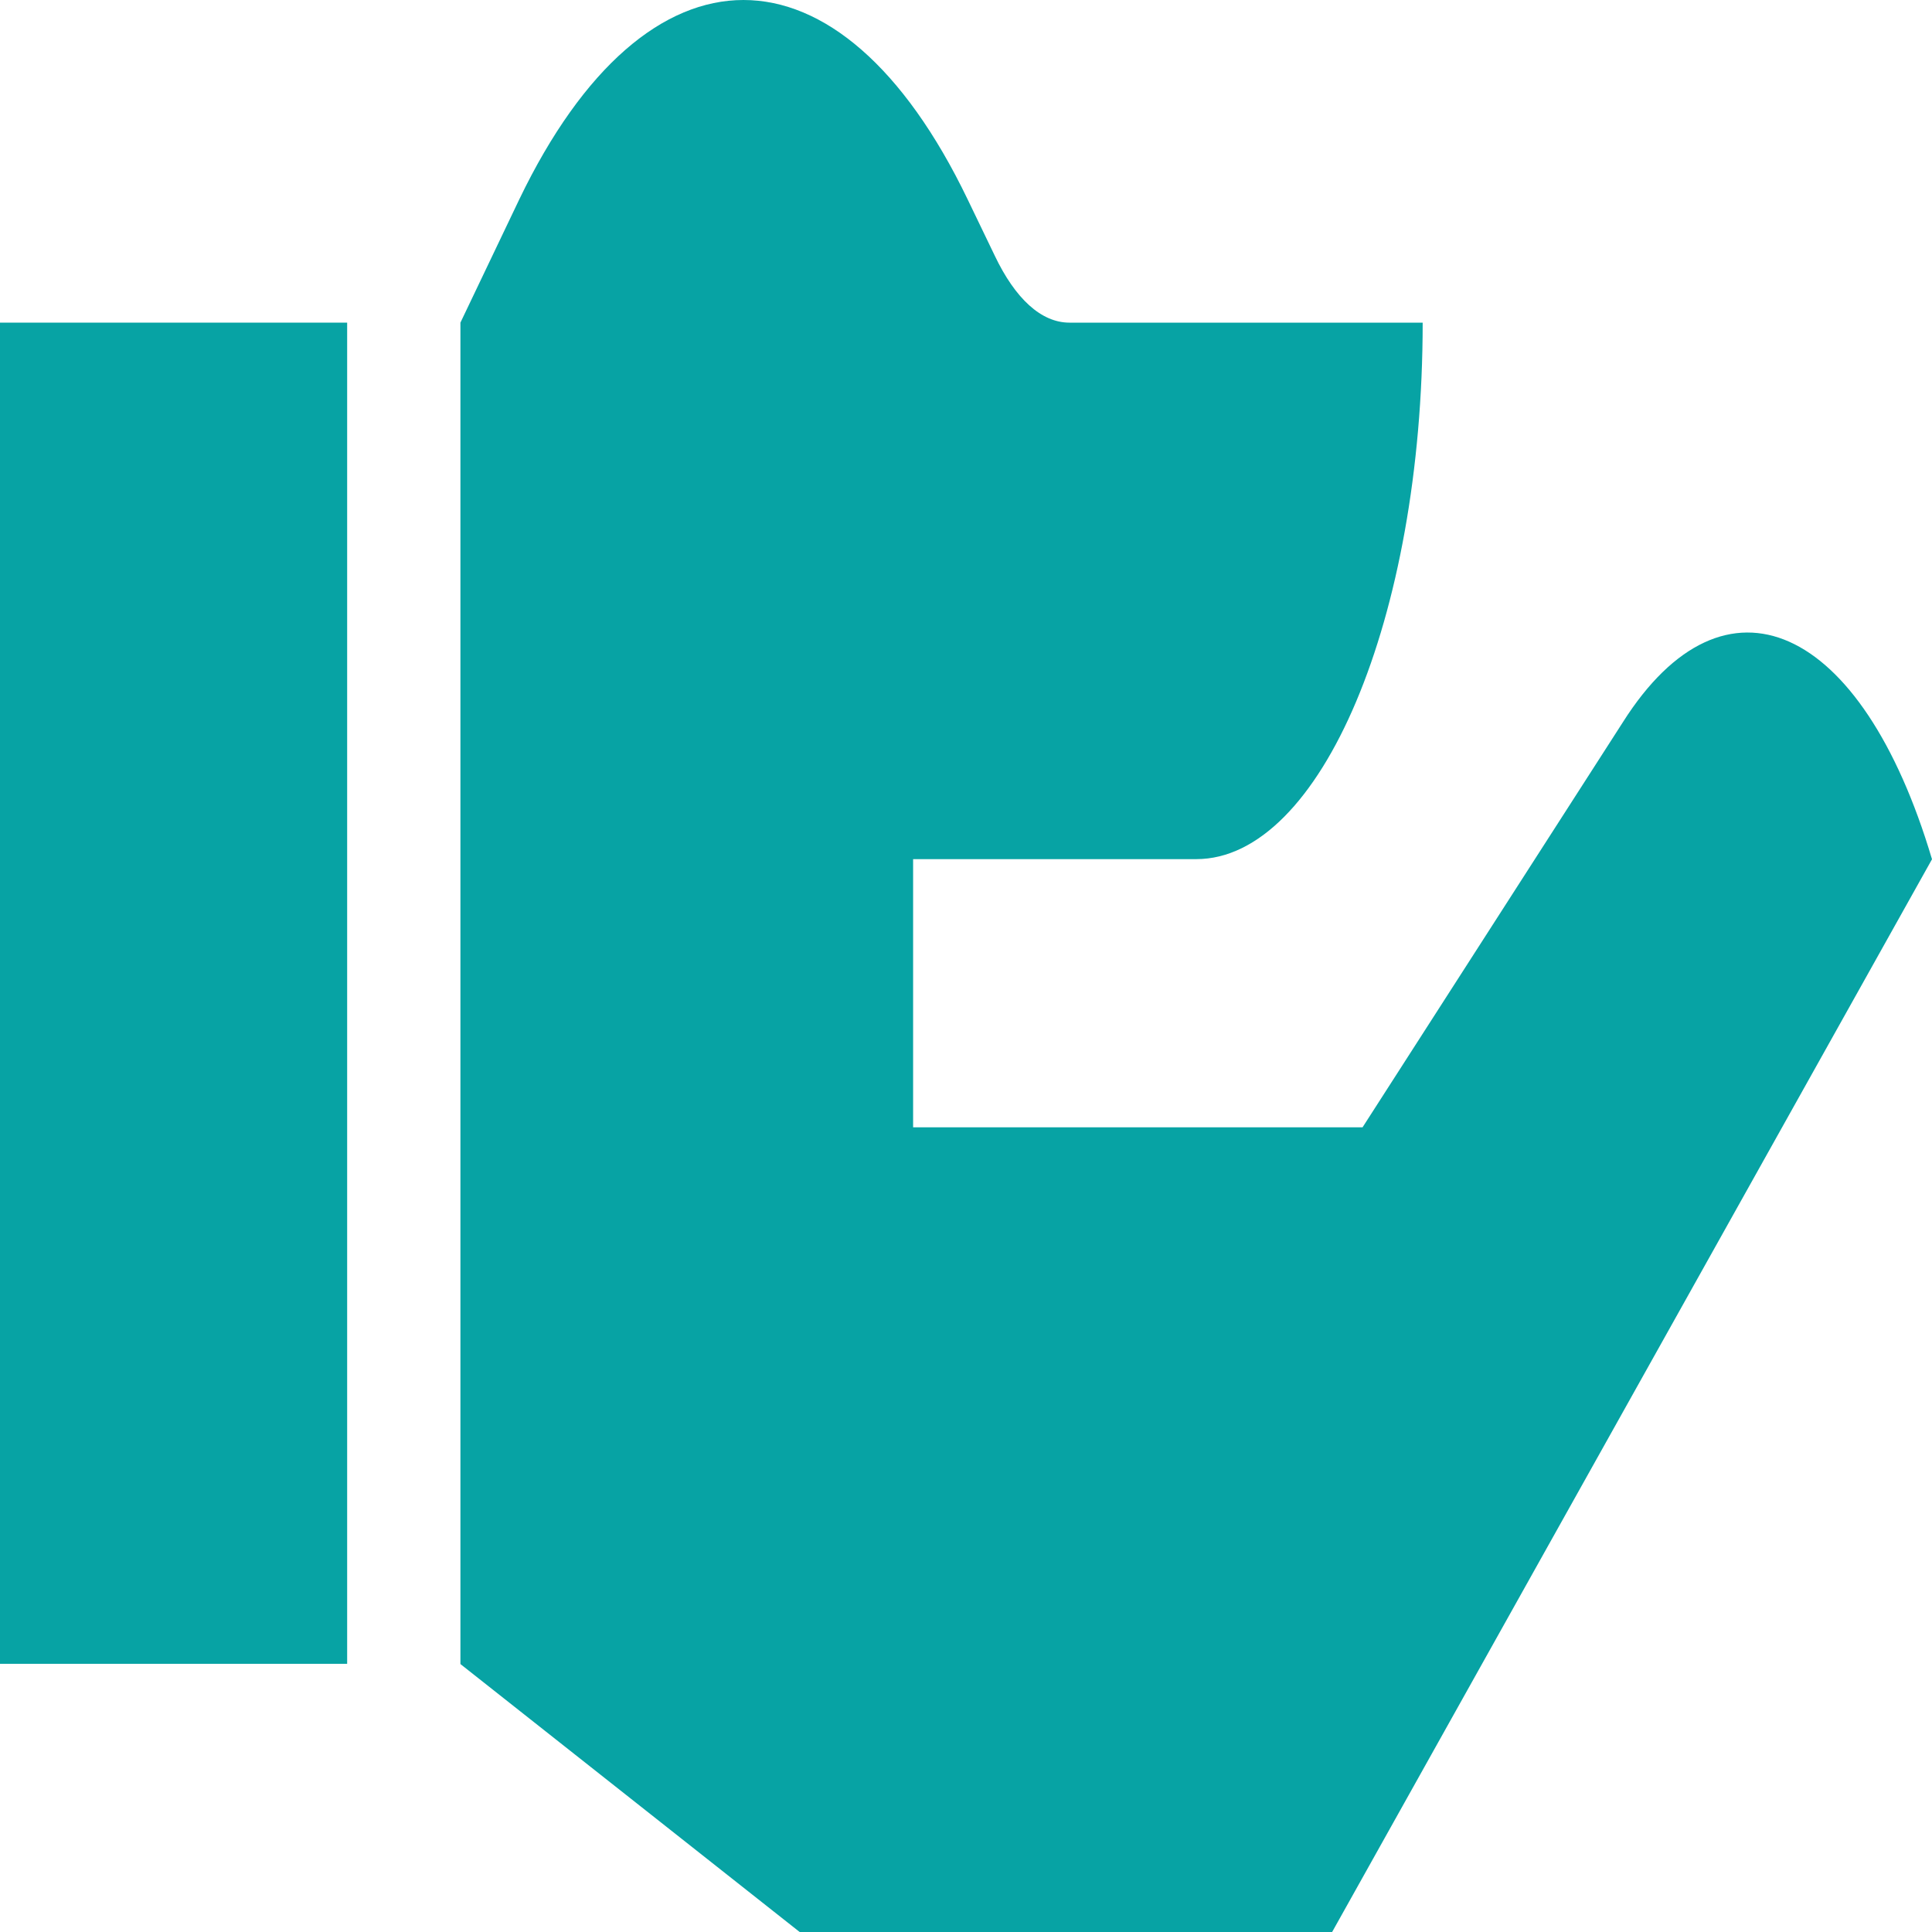
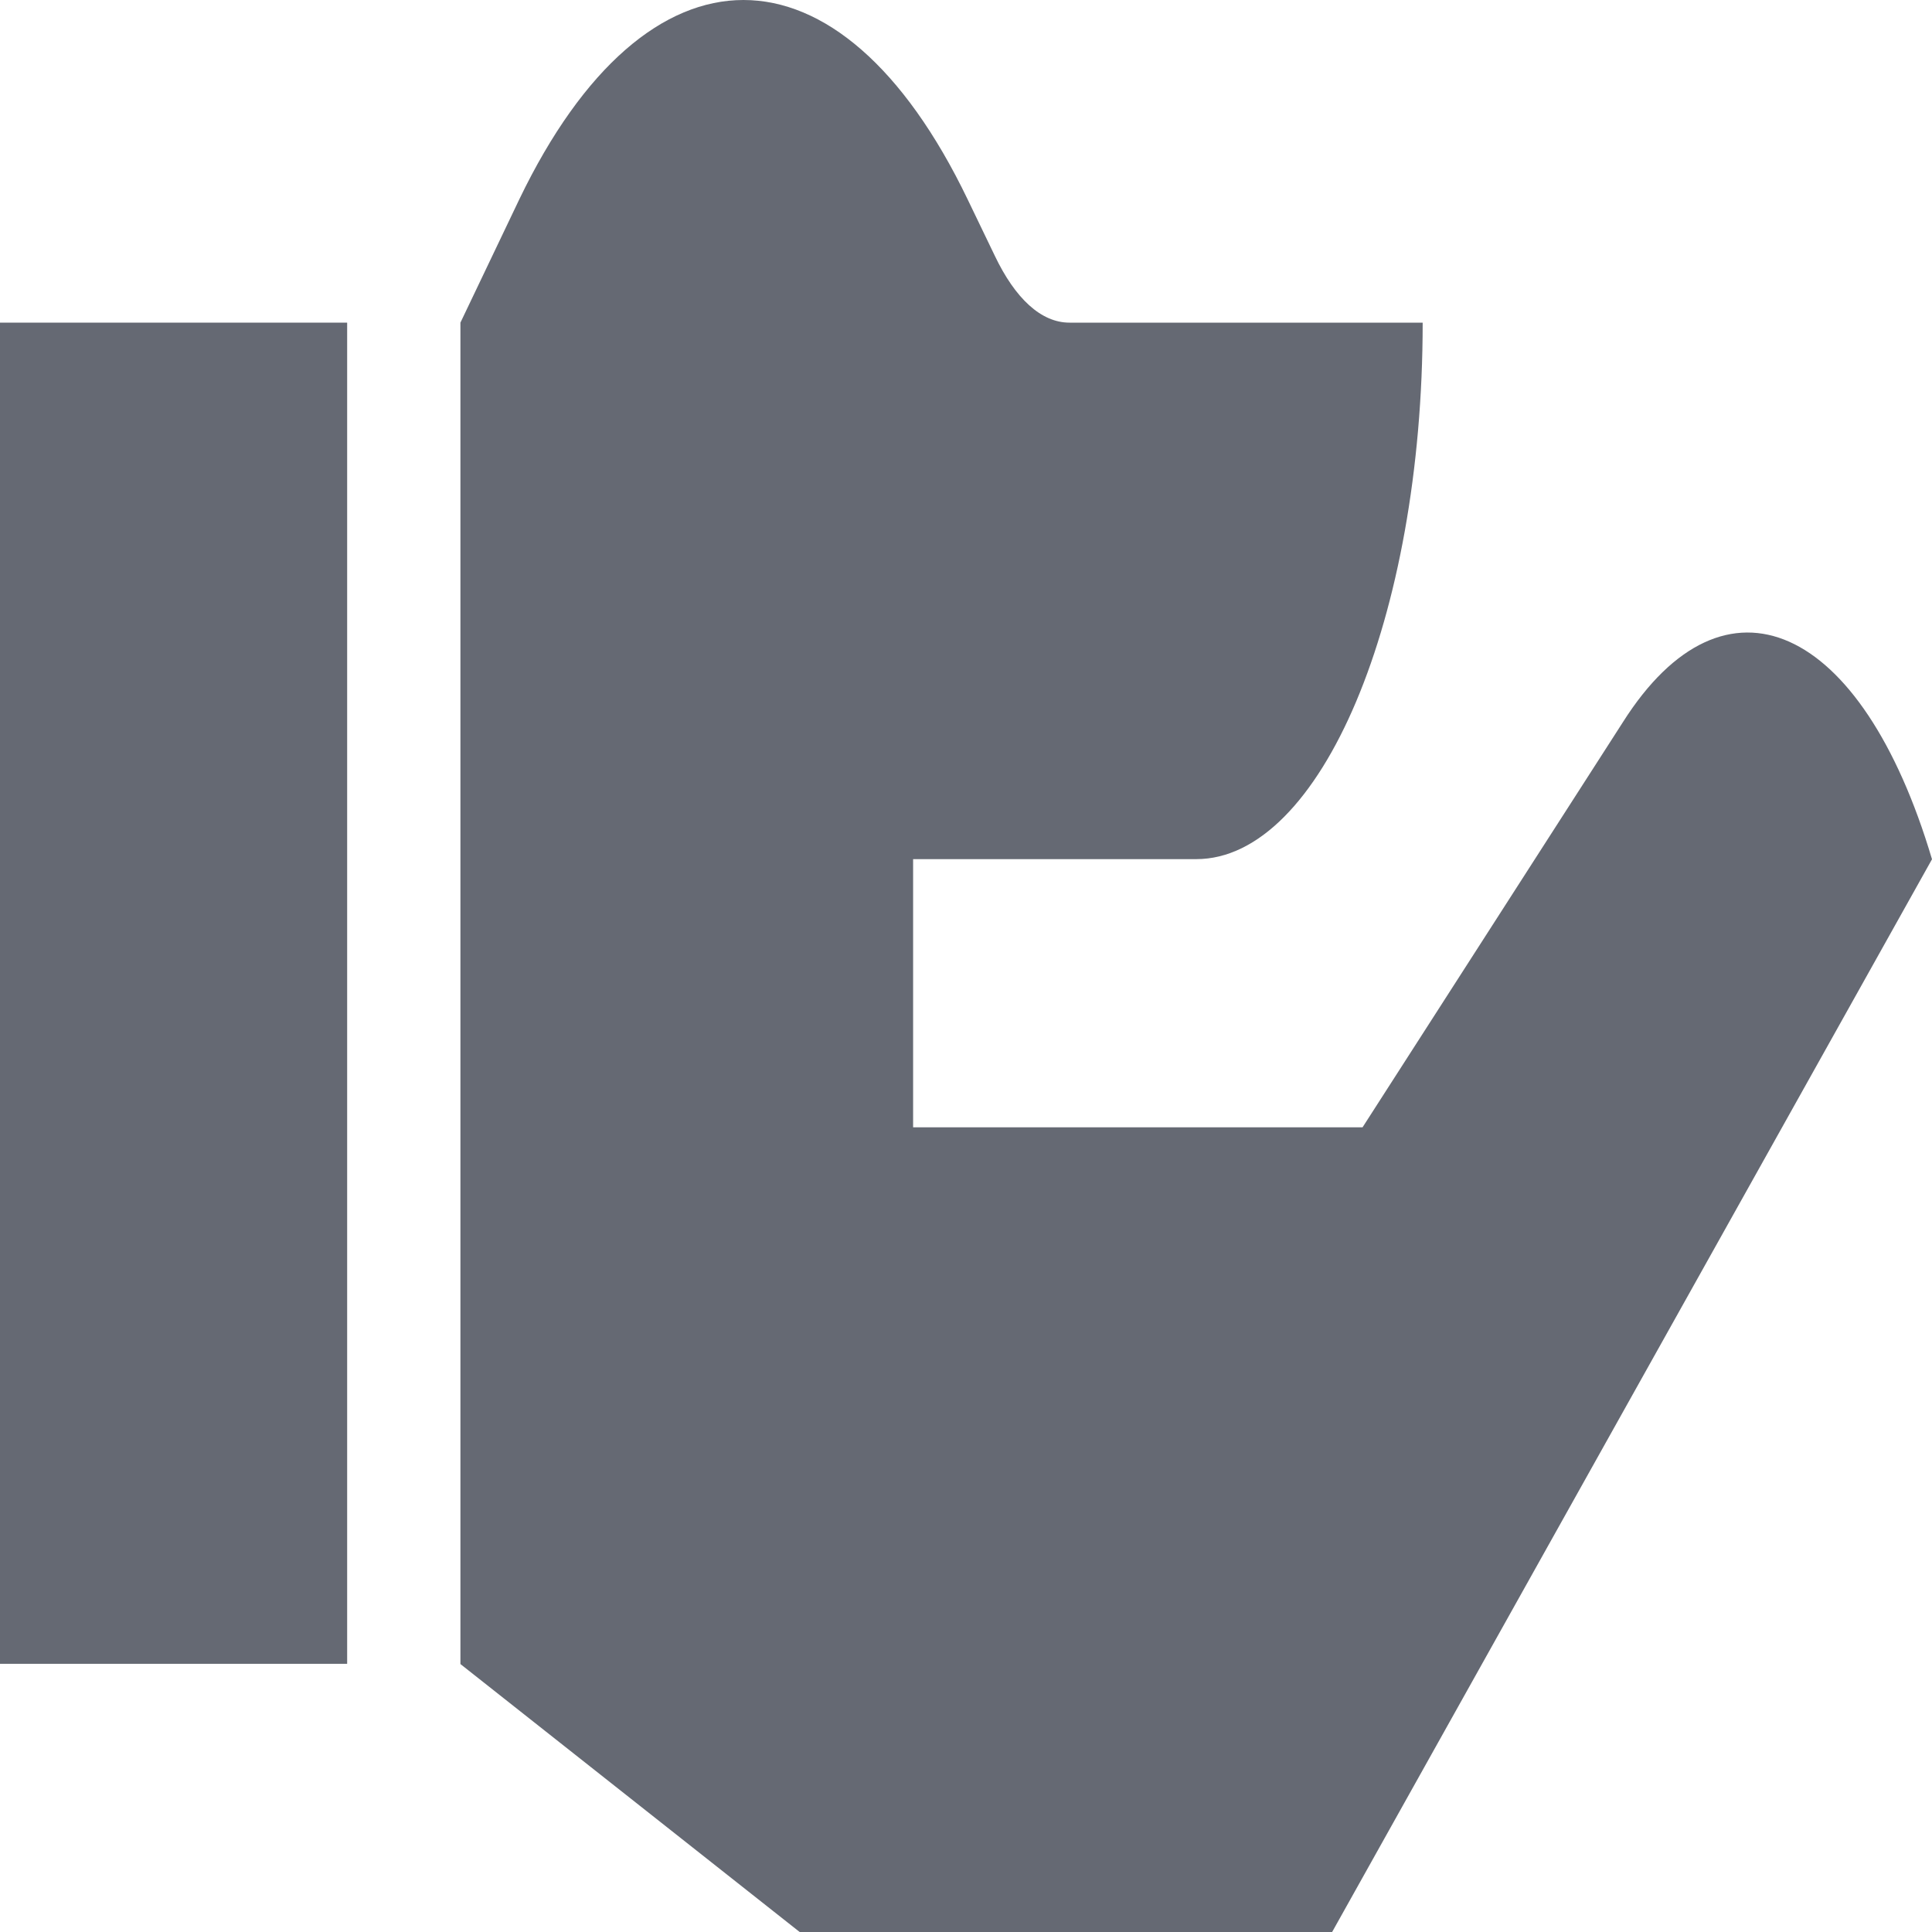
<svg xmlns="http://www.w3.org/2000/svg" width="16" height="16" viewBox="0 0 16 16">
  <defs>
-     <style>.a{fill:#07a3a4;}</style>
+     <style>.a{opacity:0.7;}.b{fill:#242a37;}</style>
  </defs>
-   <g transform="translate(0 -327.784)">
-     <path class="a" d="M0,372.879v11.107H2.875V372.879Zm0,0" transform="translate(0 -42.423)" />
-     <path class="a" d="M164.688,334.9l-4.969,8.886h-4.406l-2.812-2.221V330.456l.488-1.022c1.059-2.2,2.653-2.2,3.712,0l.225.467c.169.355.384.555.619.555h2.925c0,2.444-.844,4.443-1.875,4.443H156.25v2.221h3.722l2.156-3.355C162.972,332.432,164.106,332.943,164.688,334.9Zm0,0" transform="translate(-148.688)" />
+   <g class="a" transform="translate(0 -327.784)">
+     <path class="b" d="M0,372.879v11.107H2.875V372.879Zm0,0" transform="translate(0 -42.423)" />
+     <path class="b" d="M164.688,334.9l-4.969,8.886h-4.406l-2.812-2.221V330.456l.488-1.022c1.059-2.2,2.653-2.2,3.712,0l.225.467c.169.355.384.555.619.555h2.925c0,2.444-.844,4.443-1.875,4.443H156.25v2.221h3.722l2.156-3.355C162.972,332.432,164.106,332.943,164.688,334.9Zm0,0" transform="translate(-148.688)" />
  </g>
</svg>
